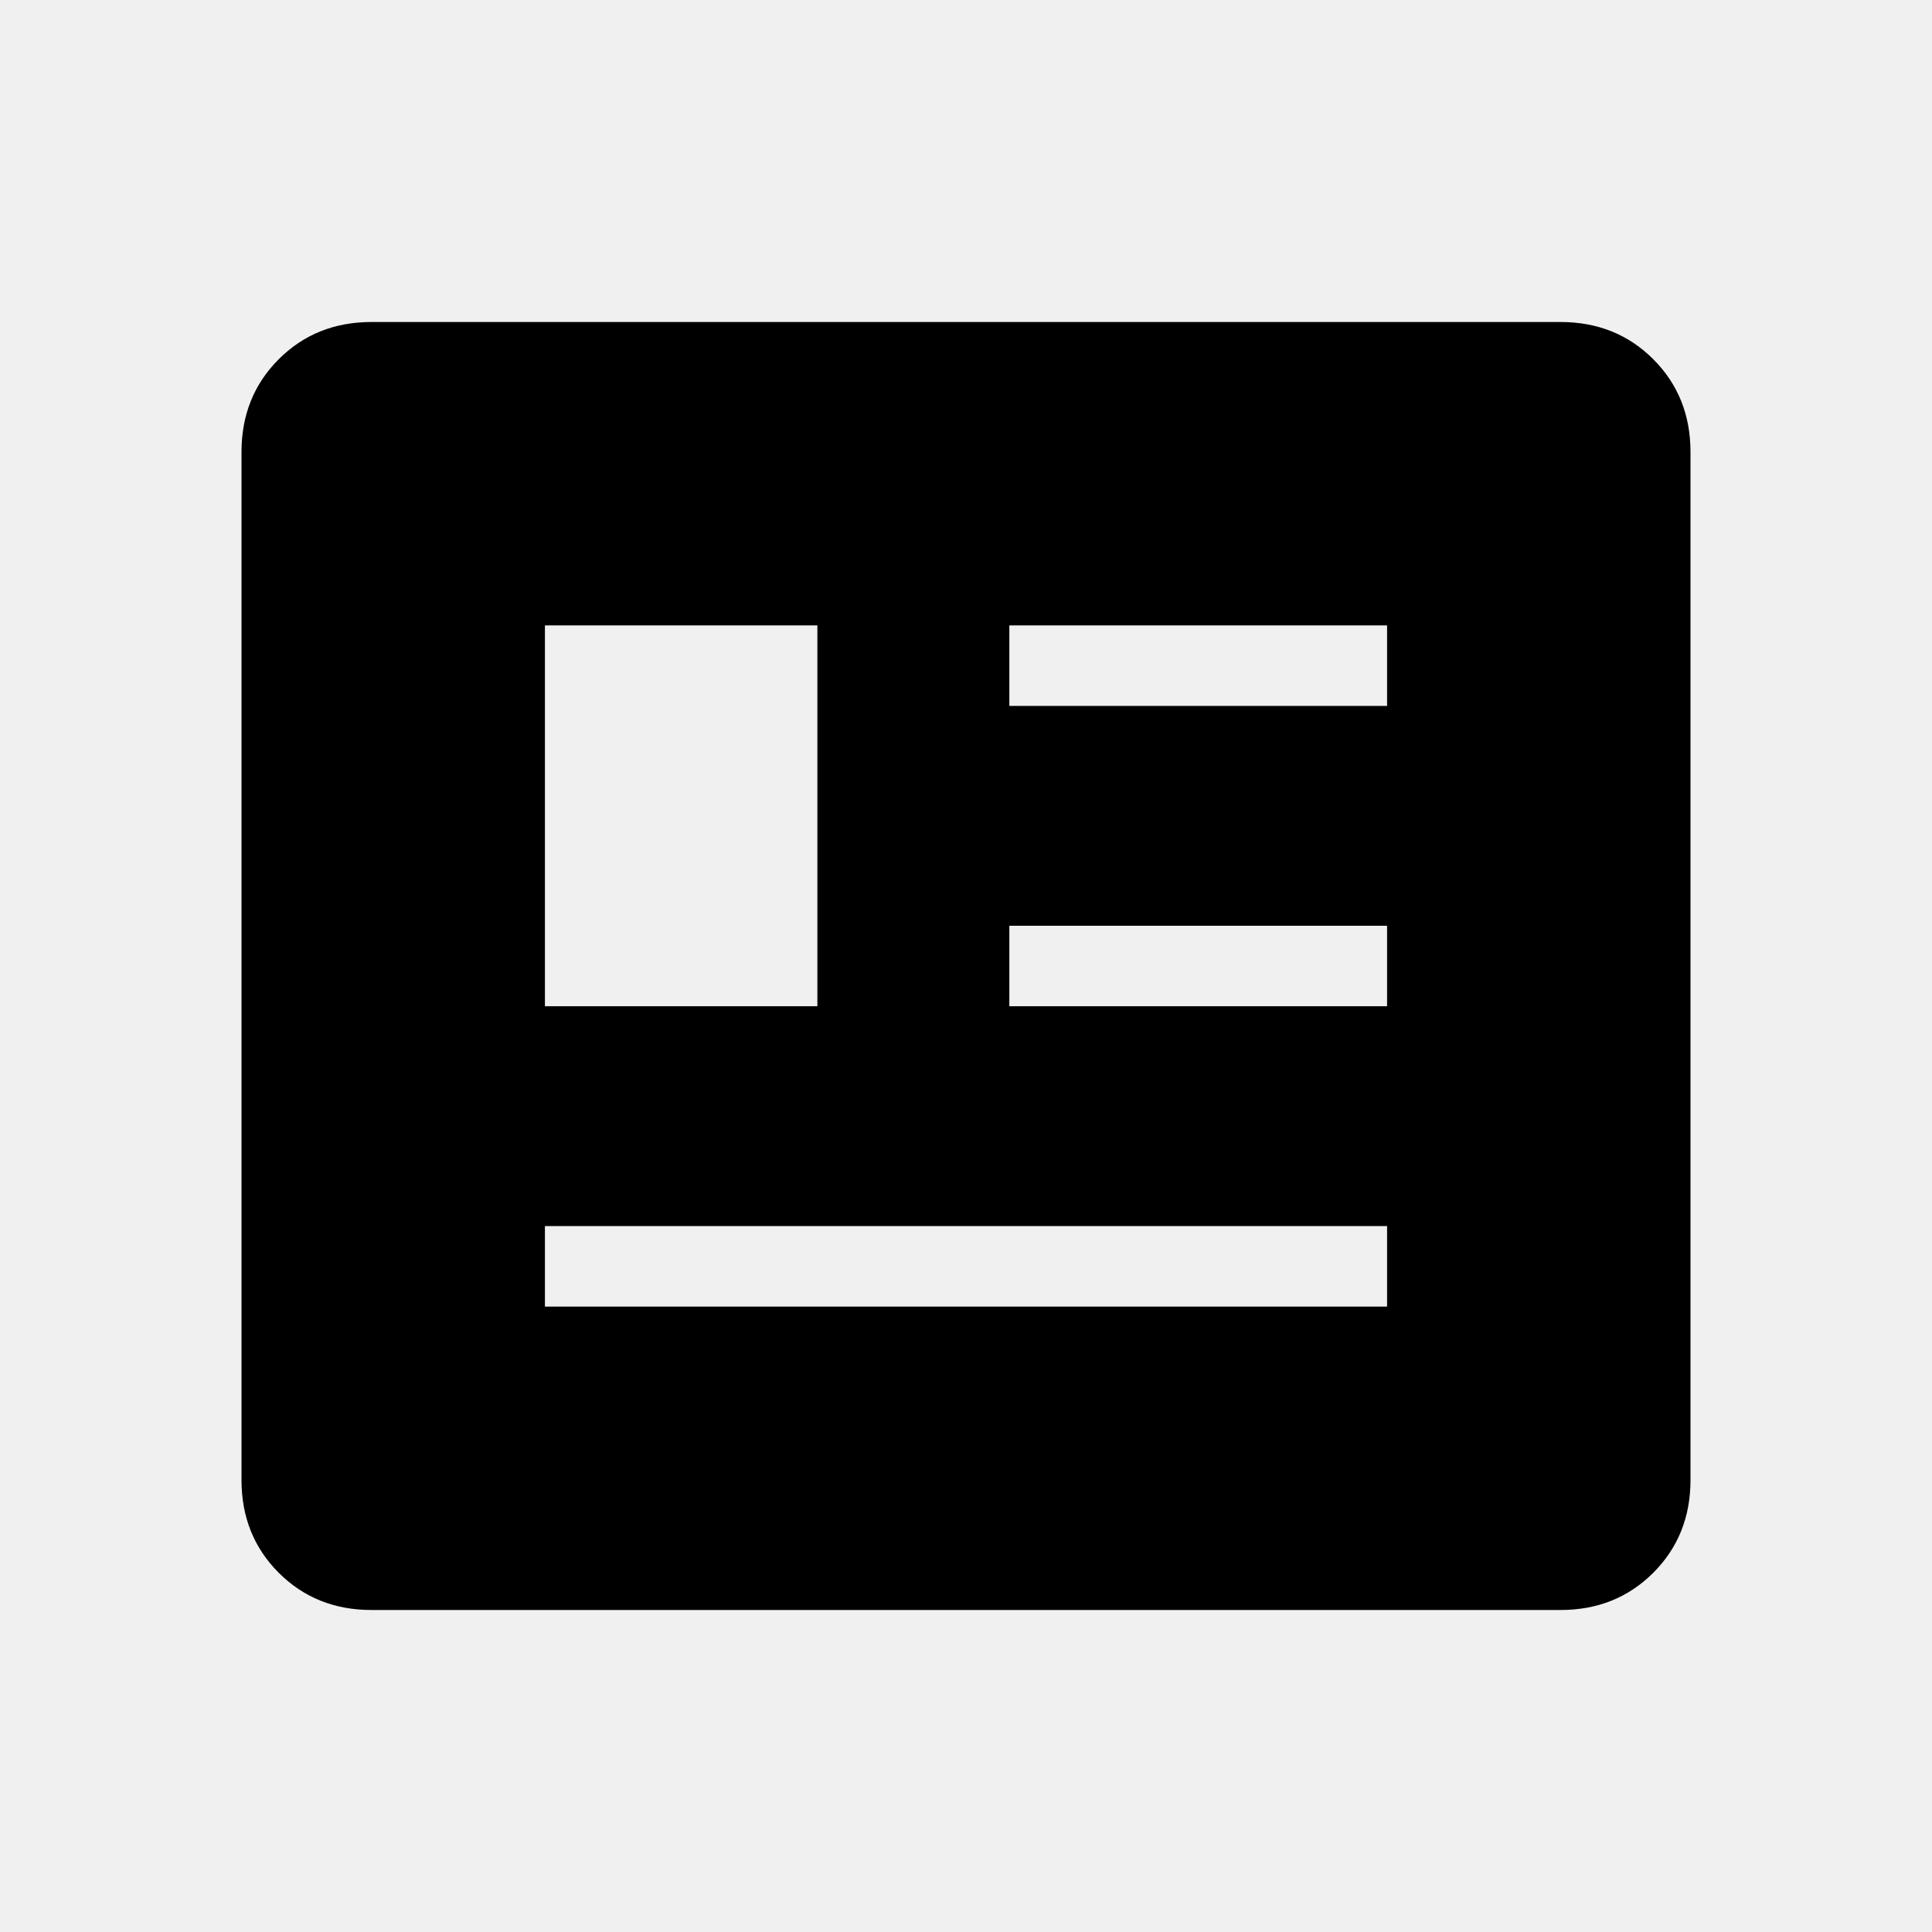
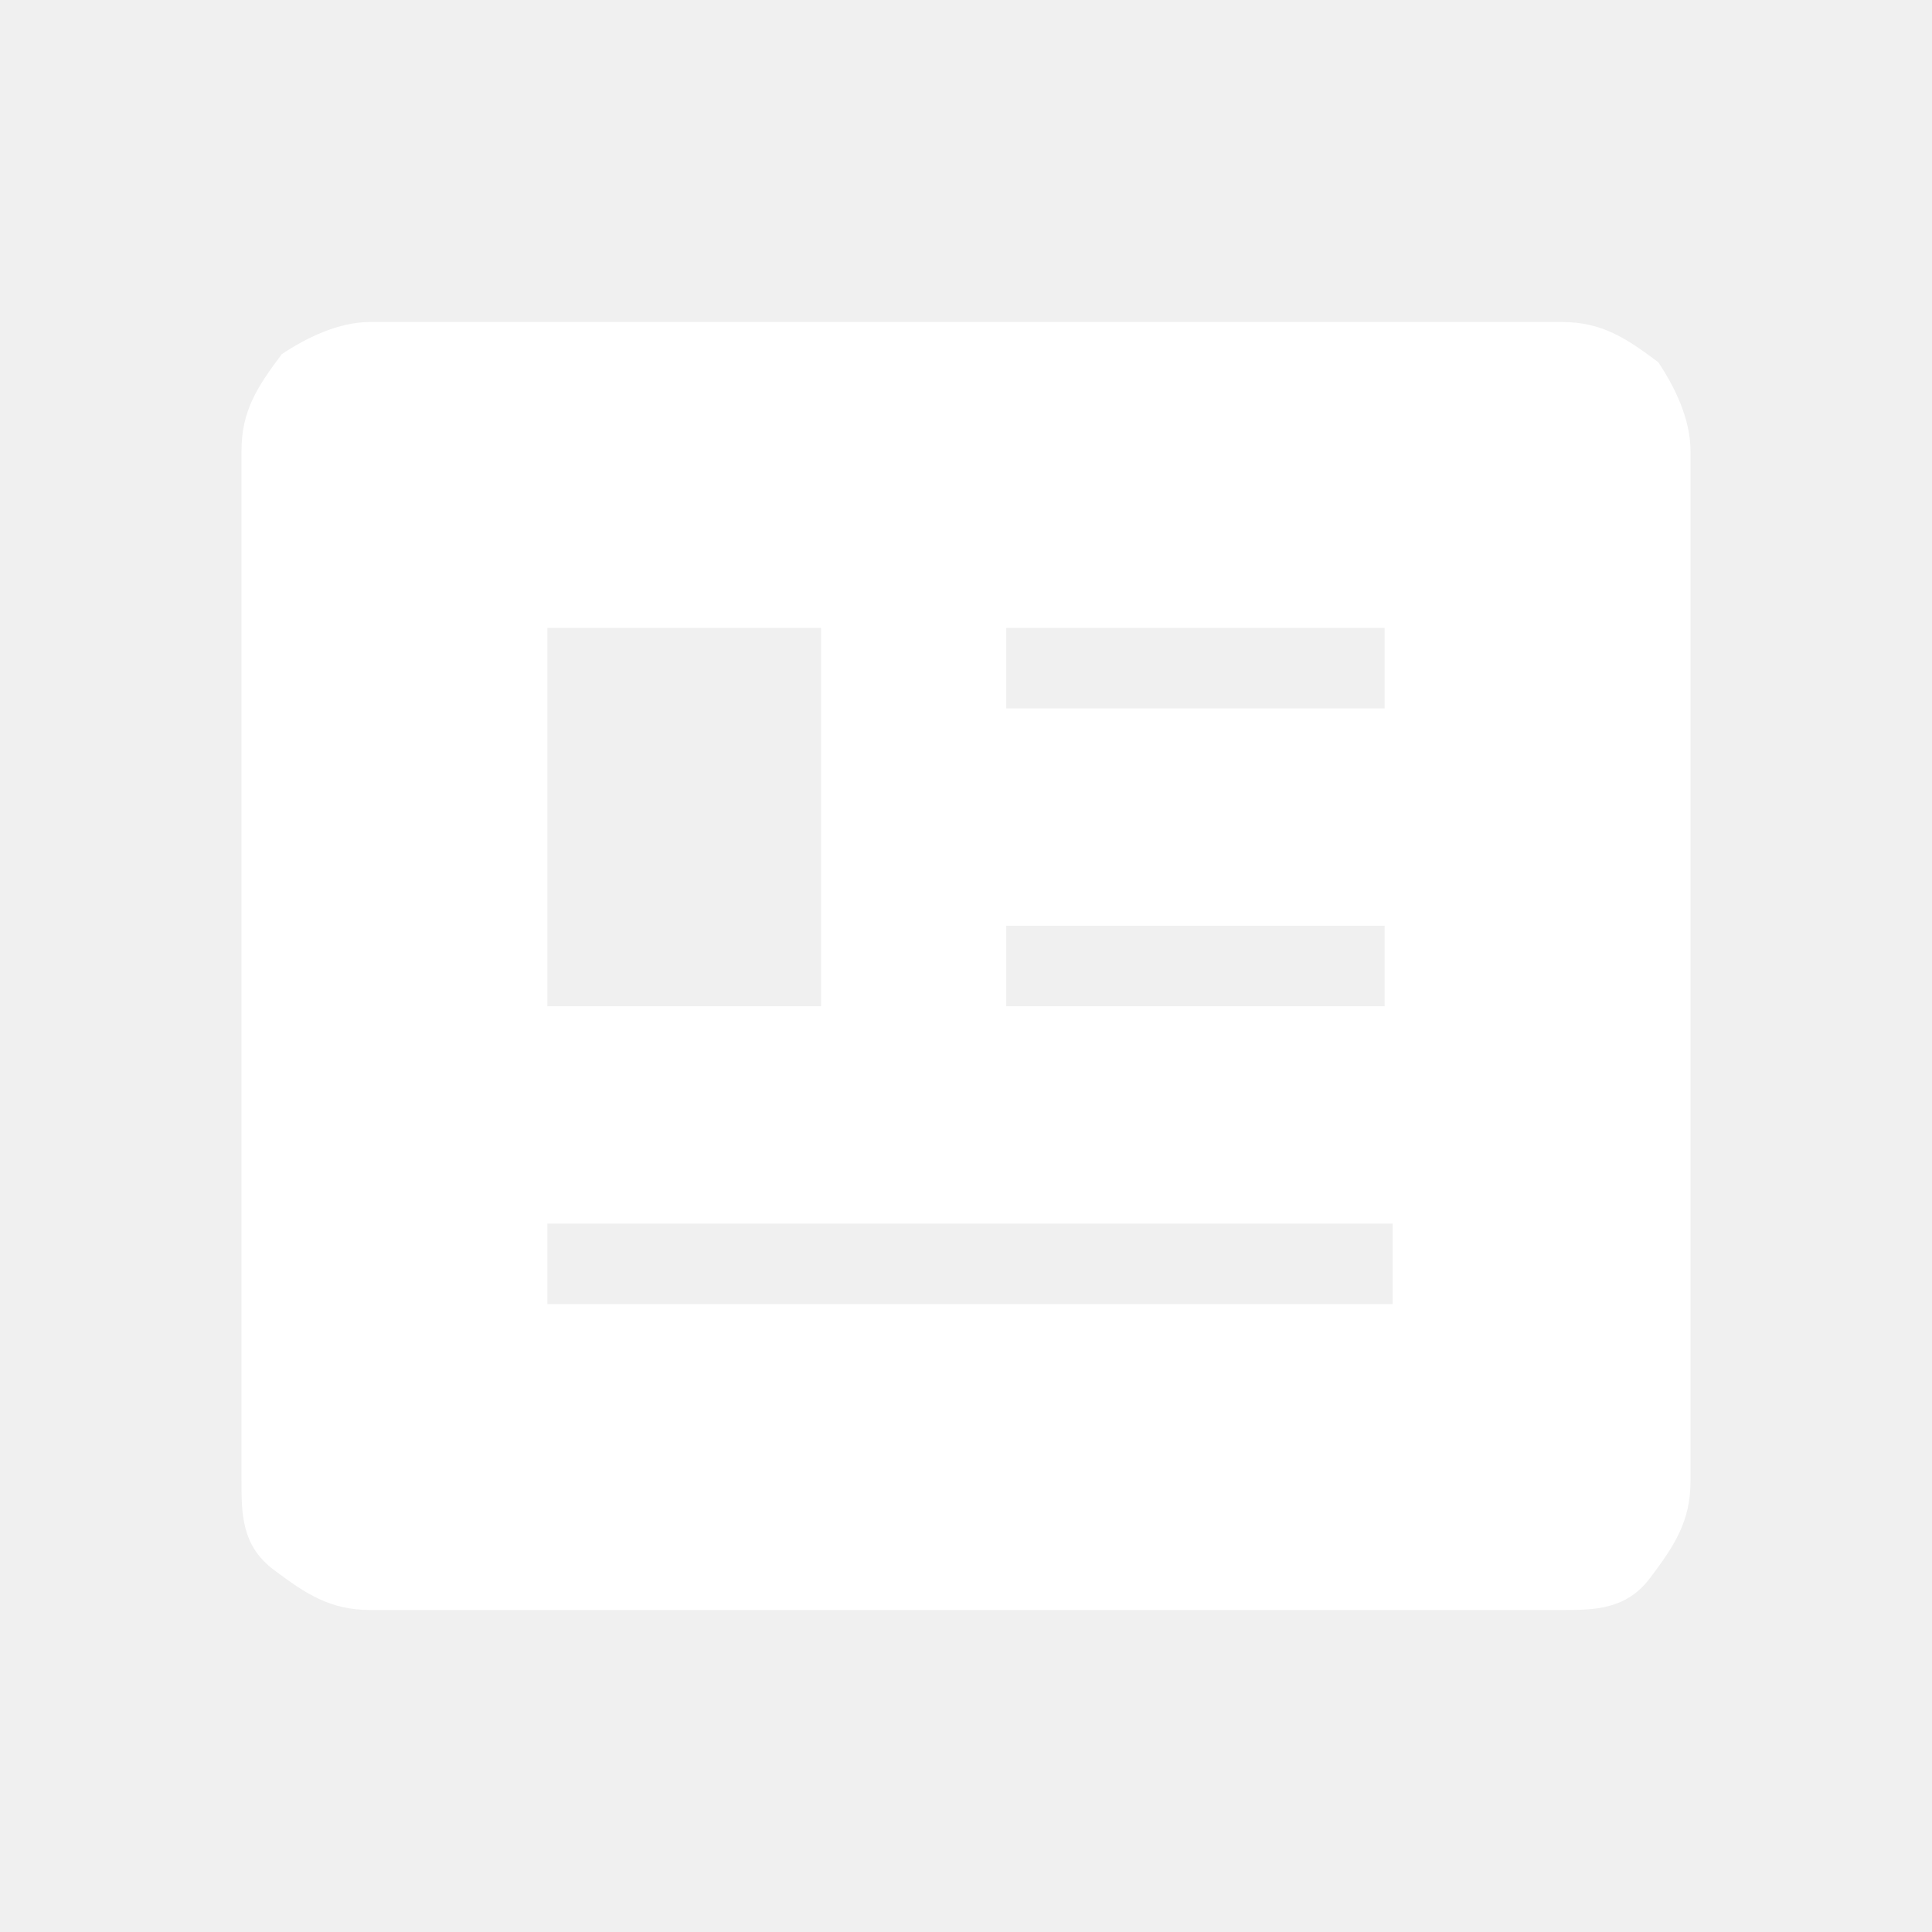
- <svg xmlns="http://www.w3.org/2000/svg" height="24" viewBox="0 -960 960 960" width="24">
-   <path d="M184.615-160Q157-160 138.5-178.5 120-197 120-224.615v-510.77Q120-763 138.5-781.5 157-800 184.615-800h590.77Q803-800 821.5-781.5 840-763 840-735.385v510.77Q840-197 821.5-178.5 803-160 775.385-160h-590.77Zm86.154-150.769h418.462v-40H270.769v40Zm0-149.231h135.385v-189.231H270.769V-460Zm230.769 0h187.693v-40H501.538v40Zm0-149.231h187.693v-40H501.538v40Z" />
+ <svg xmlns="http://www.w3.org/2000/svg" version="1.1" id="圖層_1" x="0px" y="0px" viewBox="0 0 24 24" style="enable-background:new 0 0 24 24;" xml:space="preserve">
+   <style type="text/css">
+ 	.st0{fill:#FFFFFF;}
+ </style>
+   <path class="st0" d="M4.6,20c-0.5,0-0.8-0.2-1.2-0.5S3,18.8,3,18.4V5.6c0-0.5,0.2-0.8,0.5-1.2C3.8,4.2,4.2,4,4.6,4h14.8  c0.5,0,0.8,0.2,1.2,0.5C20.8,4.8,21,5.2,21,5.6v12.8c0,0.5-0.2,0.8-0.5,1.2S19.8,20,19.4,20C19.4,20,4.6,20,4.6,20z M6.8,16.2h10.5  v-1H6.8V16.2z M6.8,12.5h3.4V7.8H6.8V12.5z M12.5,12.5h4.7v-1h-4.7C12.5,11.5,12.5,12.5,12.5,12.5z M12.5,8.8h4.7v-1h-4.7  C12.5,7.8,12.5,8.8,12.5,8.8z" />
</svg>
